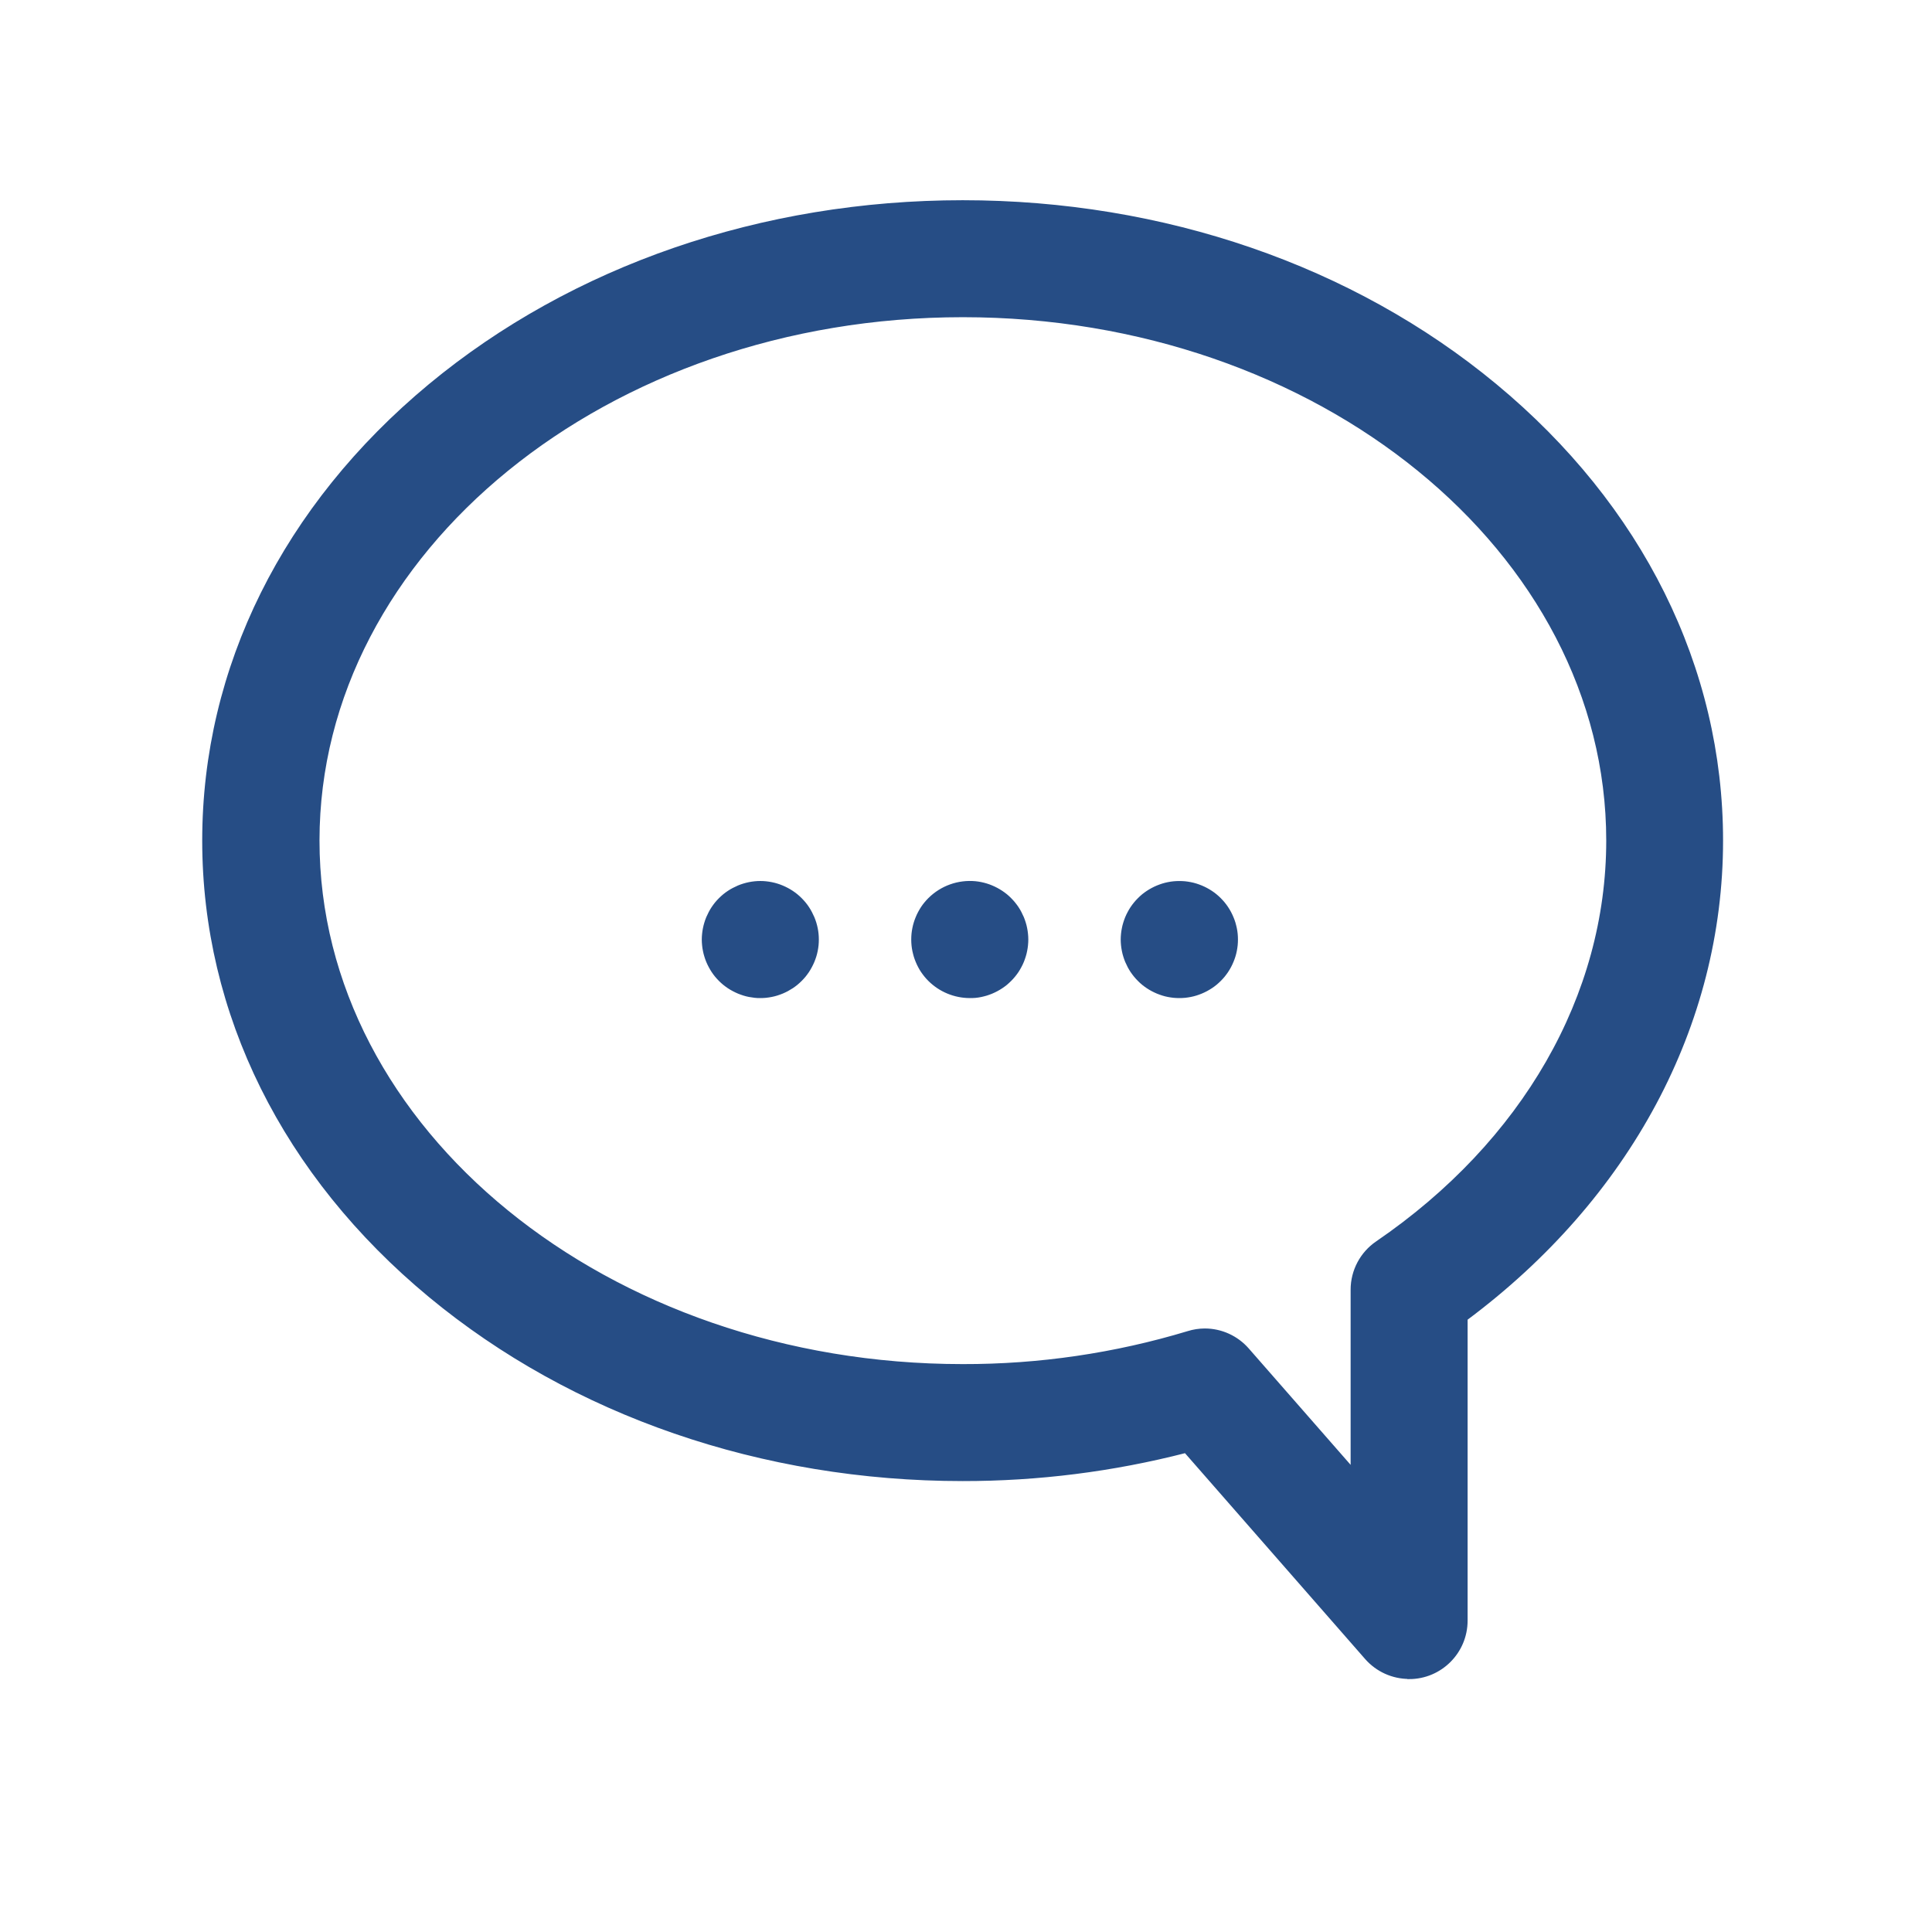
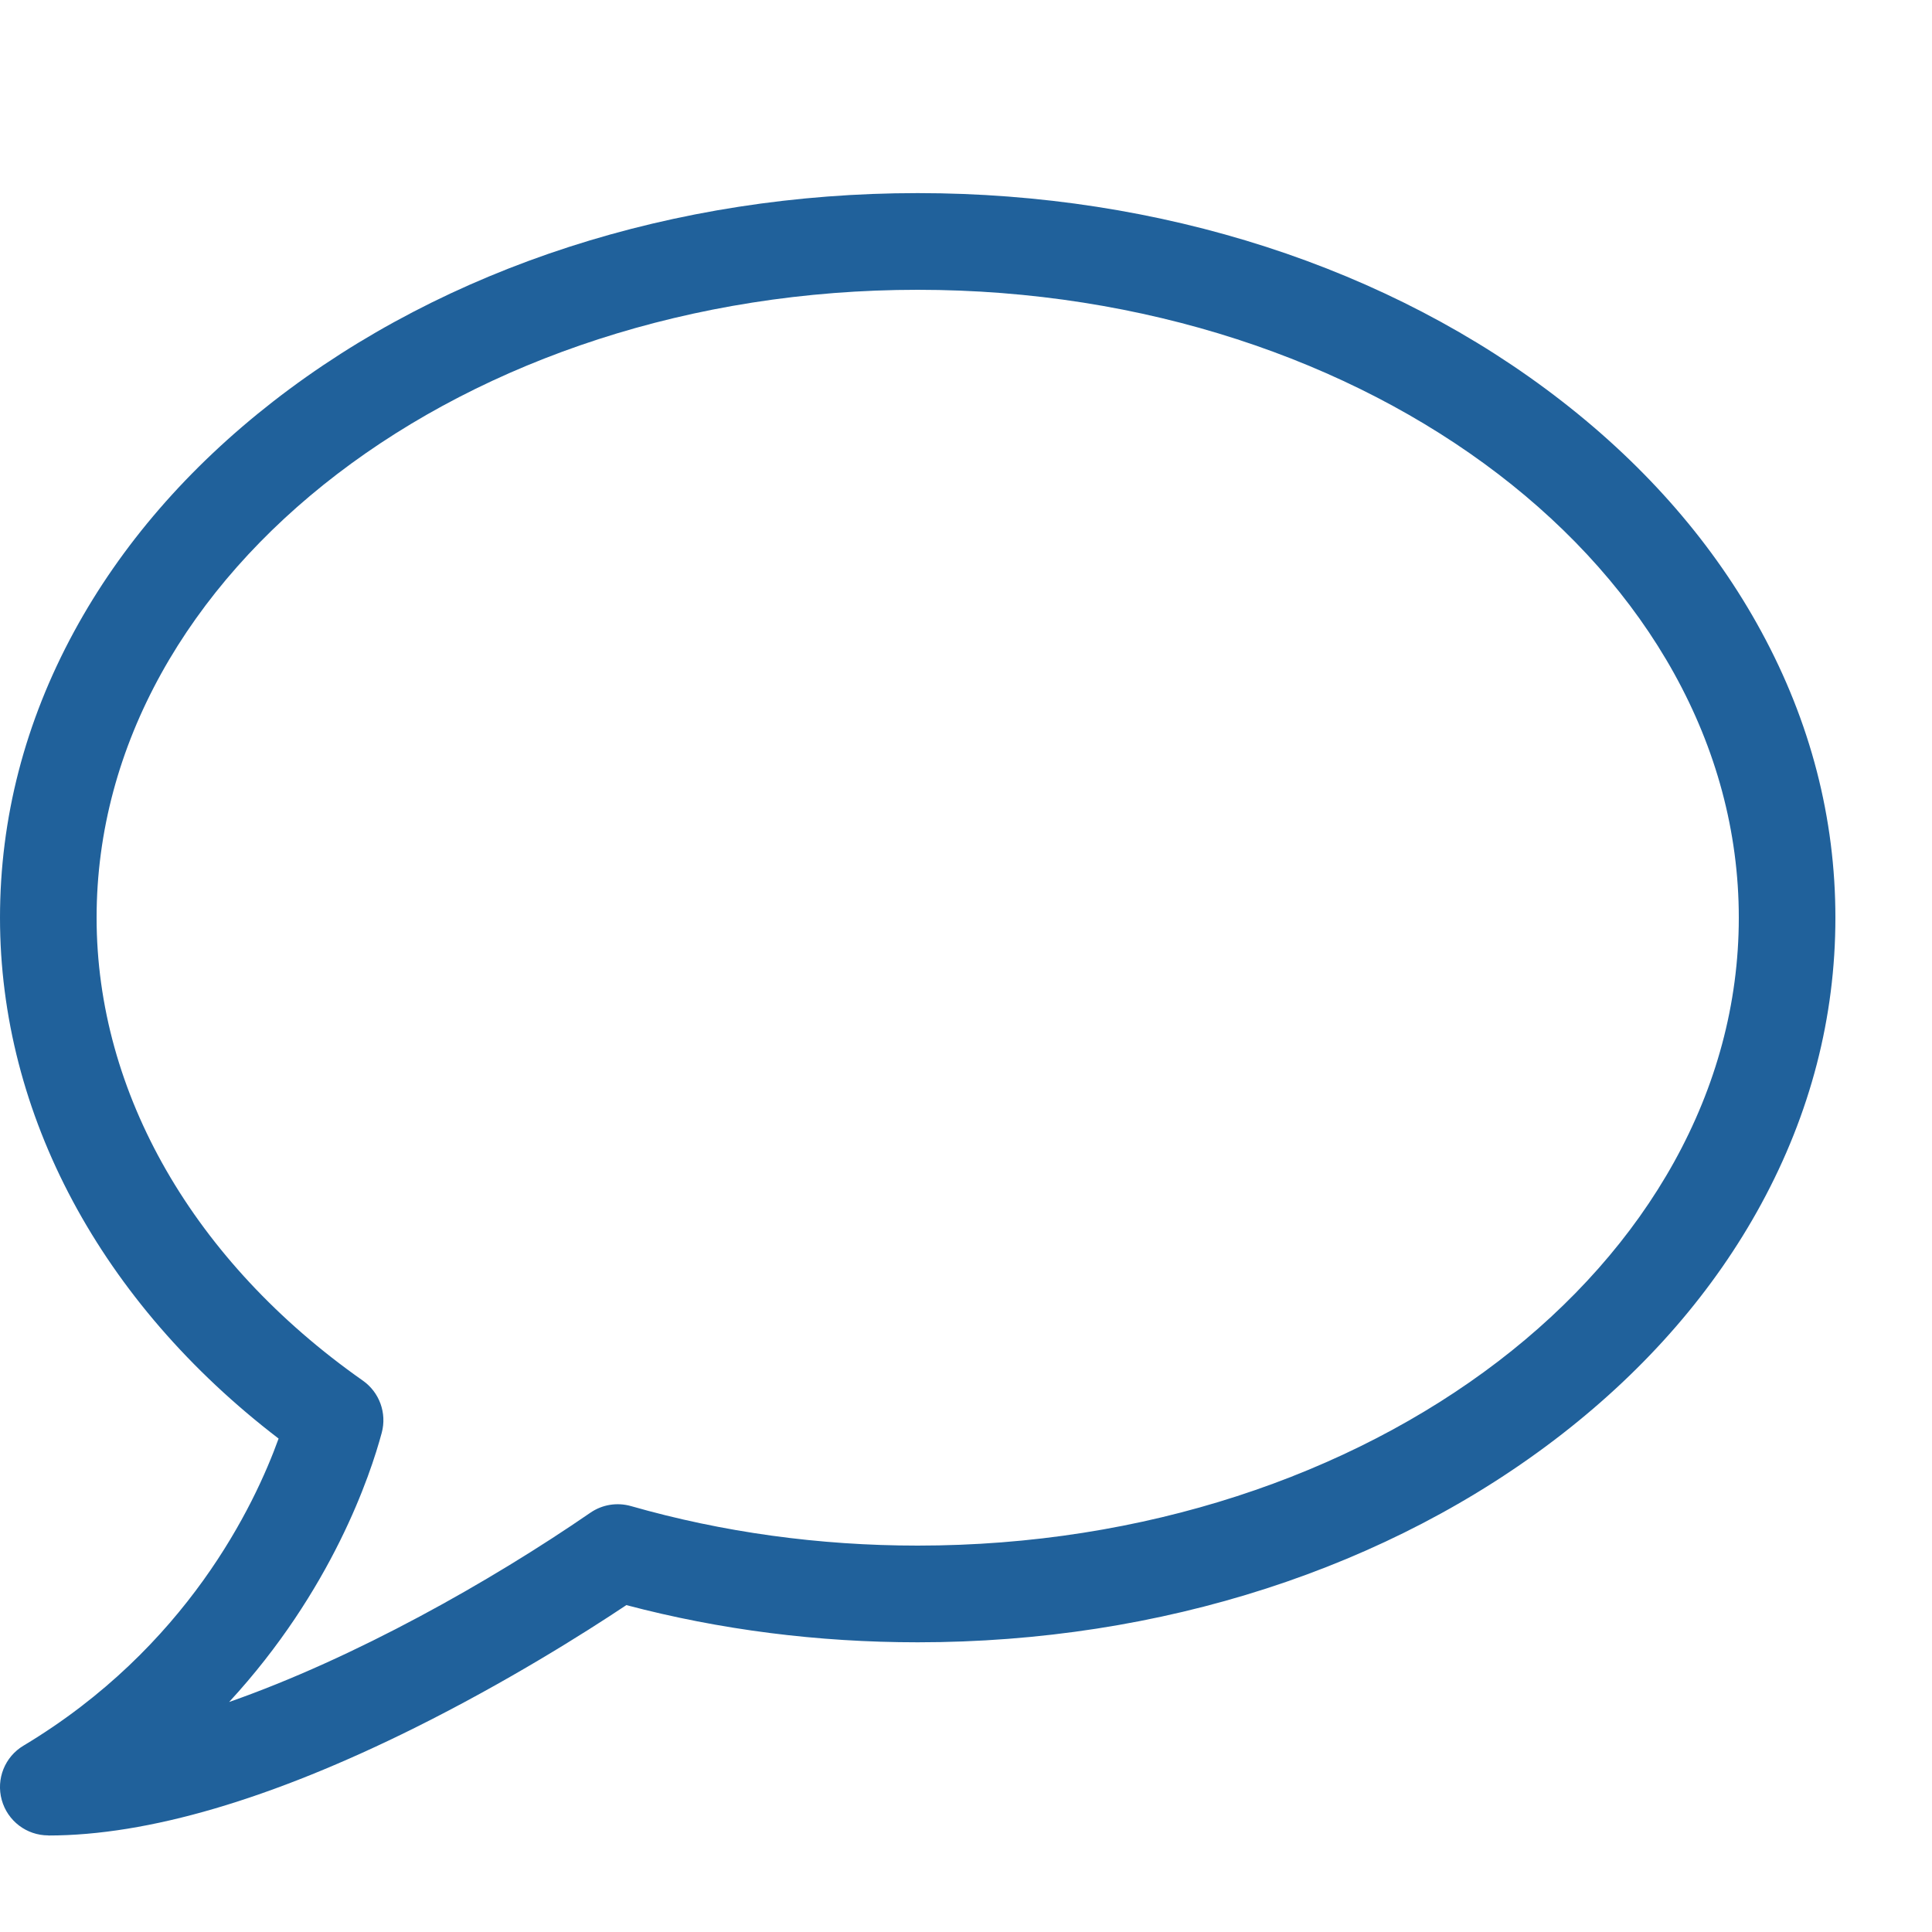
- <svg xmlns="http://www.w3.org/2000/svg" viewBox="0 0 512 512">
-   <g data-name="1" id="_1">
-     <path stroke="#264d85" fill="#264d85" d="M373.43,444.44a15,15,0,0,1-11.29-5.12l-47.93-54.77A236,236,0,0,1,255.13,392C202,392,151.85,374.7,114,343.35c-38.63-32-59.91-74.85-59.91-120.59S75.41,134.2,114,102.18C151.85,70.83,202,53.56,255.13,53.56s103.28,17.27,141.1,48.62c38.63,32,59.9,74.85,59.9,120.58,0,48.82-24.57,94.6-67.7,126.72v80a15,15,0,0,1-15,15Zm-54.17-91.88a15,15,0,0,1,11.29,5.12l27.88,31.85V341.77A15,15,0,0,1,365,329.38c38.88-26.59,61.17-65.45,61.17-106.62,0-76.75-76.71-139.2-171-139.2s-171,62.45-171,139.2S160.84,362,255.13,362a205.07,205.07,0,0,0,59.76-8.76A14.93,14.93,0,0,1,319.26,352.56Z" />
-     <path stroke="#264d85" fill="#264d85" d="M201.49,264c-.49,0-1,0-1.47-.07s-1-.13-1.46-.22-1-.22-1.42-.36-.94-.31-1.39-.5-.89-.4-1.32-.63a14.6,14.6,0,0,1-1.27-.75c-.4-.27-.8-.56-1.18-.87s-.75-.65-1.1-1-.68-.72-1-1.1-.6-.78-.87-1.18a14.6,14.6,0,0,1-.75-1.27q-.35-.65-.63-1.32a14.17,14.17,0,0,1-.49-1.38,12,12,0,0,1-.36-1.43,12.1,12.1,0,0,1-.22-1.45,14.68,14.68,0,0,1-.08-1.48,14.32,14.32,0,0,1,.08-1.47,15.21,15.21,0,0,1,.58-2.89,14.17,14.17,0,0,1,.49-1.38q.29-.67.63-1.32a14.6,14.6,0,0,1,.75-1.27c.27-.4.56-.8.87-1.18s.65-.75,1-1.1.72-.68,1.1-1,.78-.6,1.18-.87a12.45,12.45,0,0,1,1.27-.75q.65-.34,1.32-.63a13.53,13.53,0,0,1,1.39-.5c.46-.14.94-.26,1.42-.36s1-.17,1.46-.22a14.54,14.54,0,0,1,2.95,0c.48.05,1,.13,1.45.22s1,.22,1.43.36a14.25,14.25,0,0,1,1.38.5c.45.19.9.4,1.33.63a13.48,13.48,0,0,1,1.26.75,14.34,14.34,0,0,1,1.18.87c.38.31.75.65,1.1,1s.68.72,1,1.1.6.78.87,1.18a14.6,14.6,0,0,1,.75,1.27q.34.65.63,1.32c.19.45.35.92.5,1.38s.26,1,.36,1.43a14.46,14.46,0,0,1,.29,2.93,14.66,14.66,0,0,1-.07,1.48,14.51,14.51,0,0,1-.22,1.45c-.1.48-.22,1-.36,1.43s-.31.93-.5,1.38-.4.89-.63,1.32a14.6,14.6,0,0,1-.75,1.27c-.27.4-.56.8-.87,1.18s-.65.75-1,1.1-.72.68-1.1,1a14.34,14.34,0,0,1-1.18.87q-.62.4-1.26.75c-.43.23-.88.44-1.33.63s-.92.35-1.38.5-.95.26-1.43.36-1,.17-1.45.22S202,264,201.49,264Z" />
-     <path stroke="#264d85" fill="#264d85" d="M312.5,264a14.46,14.46,0,0,1-1.47-.07c-.49-.05-1-.13-1.46-.22s-1-.22-1.42-.36-.93-.31-1.38-.5-.9-.4-1.33-.63A15.58,15.58,0,0,1,303,260.6c-.38-.31-.75-.65-1.09-1a14.67,14.67,0,0,1-1-1.1c-.31-.38-.61-.78-.88-1.18a14.6,14.6,0,0,1-.75-1.27q-.34-.65-.63-1.32c-.18-.45-.35-.92-.49-1.38a12,12,0,0,1-.36-1.43,15.49,15.49,0,0,1-.3-2.93,14.68,14.68,0,0,1,.08-1.48,14.51,14.51,0,0,1,.22-1.45,12,12,0,0,1,.36-1.43c.14-.46.31-.93.49-1.38s.4-.89.63-1.32a14.6,14.6,0,0,1,.75-1.27c.27-.4.57-.8.88-1.18a14.67,14.67,0,0,1,1-1.1c.34-.34.71-.68,1.09-1a15.58,15.58,0,0,1,2.45-1.62c.43-.23.87-.44,1.33-.63s.91-.35,1.38-.5.94-.26,1.42-.36,1-.17,1.46-.22a16.15,16.15,0,0,1,3,0c.48.05,1,.13,1.45.22s1,.22,1.43.36.93.31,1.38.5.9.4,1.33.63.85.48,1.26.75a12.82,12.82,0,0,1,1.18.87c.38.31.75.65,1.1,1s.68.72,1,1.1.6.78.87,1.18a14.69,14.69,0,0,1,.76,1.27c.22.43.44.87.62,1.32a14.25,14.25,0,0,1,.5,1.38c.14.47.26,1,.36,1.43s.17,1,.22,1.45a14.66,14.66,0,0,1,.07,1.48,14.33,14.33,0,0,1-.07,1.47c-.05.49-.13,1-.22,1.46s-.22,1-.36,1.43a14.25,14.25,0,0,1-.5,1.38c-.18.45-.4.89-.62,1.32a14.69,14.69,0,0,1-.76,1.27c-.27.4-.56.8-.87,1.18s-.65.75-1,1.1-.72.68-1.1,1a12.82,12.82,0,0,1-1.18.87q-.61.4-1.26.75c-.43.23-.88.44-1.33.63s-.92.35-1.38.5-.95.26-1.43.36-1,.17-1.45.22A14.66,14.66,0,0,1,312.5,264Z" />
-     <path stroke="#264d85" fill="#264d85" d="M257,264a15.11,15.11,0,0,1-10.61-4.39,14.67,14.67,0,0,1-1-1.1c-.31-.38-.6-.78-.88-1.18s-.52-.83-.75-1.27a13.2,13.2,0,0,1-.62-1.32,14.25,14.25,0,0,1-.5-1.38c-.14-.47-.26-1-.36-1.43a14.51,14.51,0,0,1-.22-1.45,15.68,15.68,0,0,1,0-3,14.51,14.51,0,0,1,.22-1.45c.1-.48.22-1,.36-1.43a14.25,14.25,0,0,1,.5-1.38,13.2,13.2,0,0,1,.62-1.32c.23-.44.49-.86.75-1.27s.57-.8.88-1.18a14.67,14.67,0,0,1,1-1.1,15.12,15.12,0,0,1,12.08-4.32c.49.05,1,.13,1.46.22s.95.22,1.42.36.93.31,1.38.5.9.4,1.33.63a15.58,15.58,0,0,1,2.45,1.62c.38.31.75.65,1.09,1a14.67,14.67,0,0,1,1,1.1c.31.38.61.78.88,1.18a14.6,14.6,0,0,1,.75,1.27q.34.65.63,1.32c.18.45.35.92.49,1.38a12,12,0,0,1,.36,1.43,14.51,14.51,0,0,1,.22,1.45,13.73,13.73,0,0,1,0,3,14.51,14.51,0,0,1-.22,1.45,12,12,0,0,1-.36,1.43c-.14.46-.31.93-.49,1.38s-.4.89-.63,1.32a14.6,14.6,0,0,1-.75,1.27c-.27.4-.57.8-.88,1.18a14.67,14.67,0,0,1-1,1.1c-.34.34-.71.67-1.09,1a15.58,15.58,0,0,1-2.45,1.62c-.43.23-.88.44-1.33.63s-.91.35-1.38.5-1,.26-1.42.36-1,.17-1.46.22A14.46,14.46,0,0,1,257,264Z" />
-   </g>
+ <svg xmlns="http://www.w3.org/2000/svg" id="svg4" viewBox="0 0 20 20" height="20" width="20" version="1.1">
+   <defs id="defs8" />
+   <path style="fill:#20619b;fill-opacity:1" id="path2" d="M0.5 19c-0.225 0-0.422-0.15-0.482-0.367s0.032-0.447 0.225-0.562c1.691-1.014 2.392-2.489 2.641-3.179-1.838-1.407-2.884-3.354-2.884-5.392 0-1.029 0.258-2.026 0.768-2.964 0.486-0.894 1.18-1.695 2.061-2.381 1.787-1.39 4.156-2.156 6.671-2.156s4.884 0.766 6.671 2.156c0.881 0.685 1.575 1.486 2.061 2.381 0.51 0.937 0.768 1.934 0.768 2.964s-0.258 2.026-0.768 2.964c-0.486 0.894-1.18 1.695-2.061 2.381-1.787 1.39-4.156 2.156-6.671 2.156-1.033 0-2.047-0.129-3.016-0.385-0.429 0.286-1.231 0.793-2.189 1.27-1.488 0.74-2.764 1.115-3.794 1.115zM9.5 3c-4.687 0-8.5 2.916-8.5 6.5 0 1.815 1.005 3.562 2.756 4.792 0.172 0.121 0.25 0.336 0.196 0.539-0.117 0.436-0.515 1.633-1.58 2.788 1.302-0.456 2.704-1.247 3.739-1.959 0.123-0.085 0.277-0.11 0.421-0.069 0.948 0.271 1.947 0.409 2.968 0.409 4.687 0 8.5-2.916 8.5-6.5s-3.813-6.5-8.5-6.5z" fill="#000000" />
</svg>
